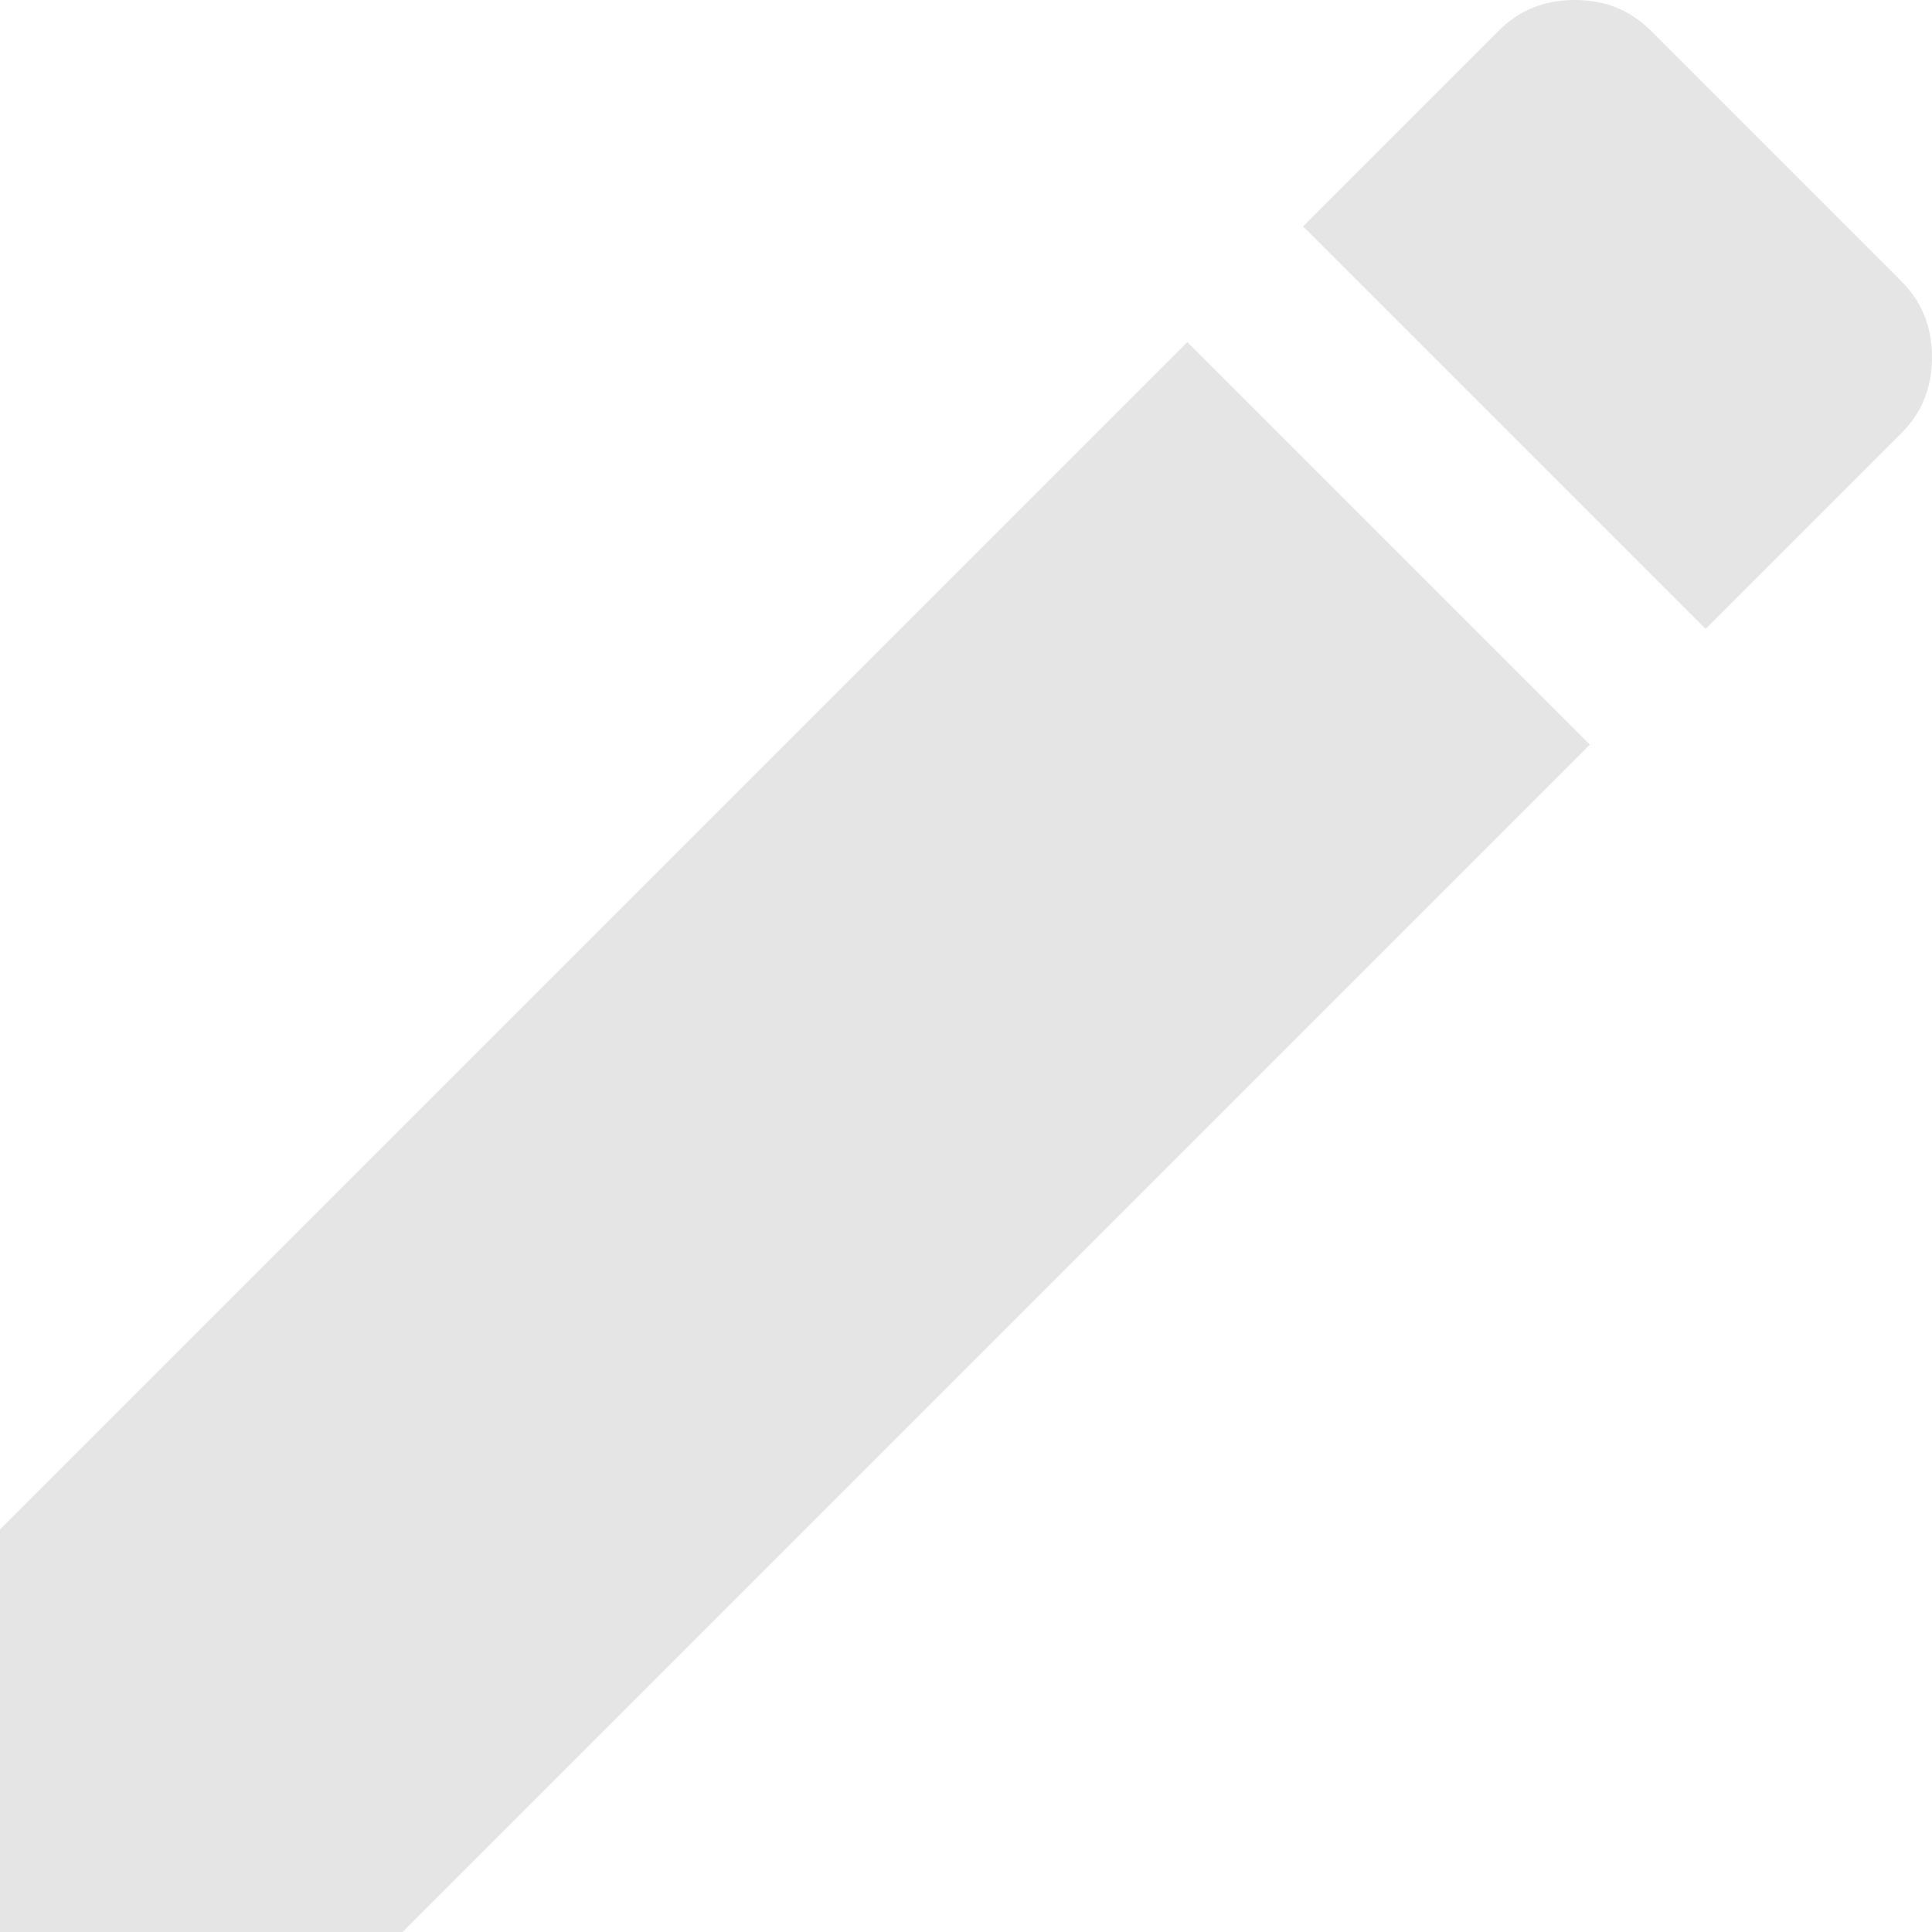
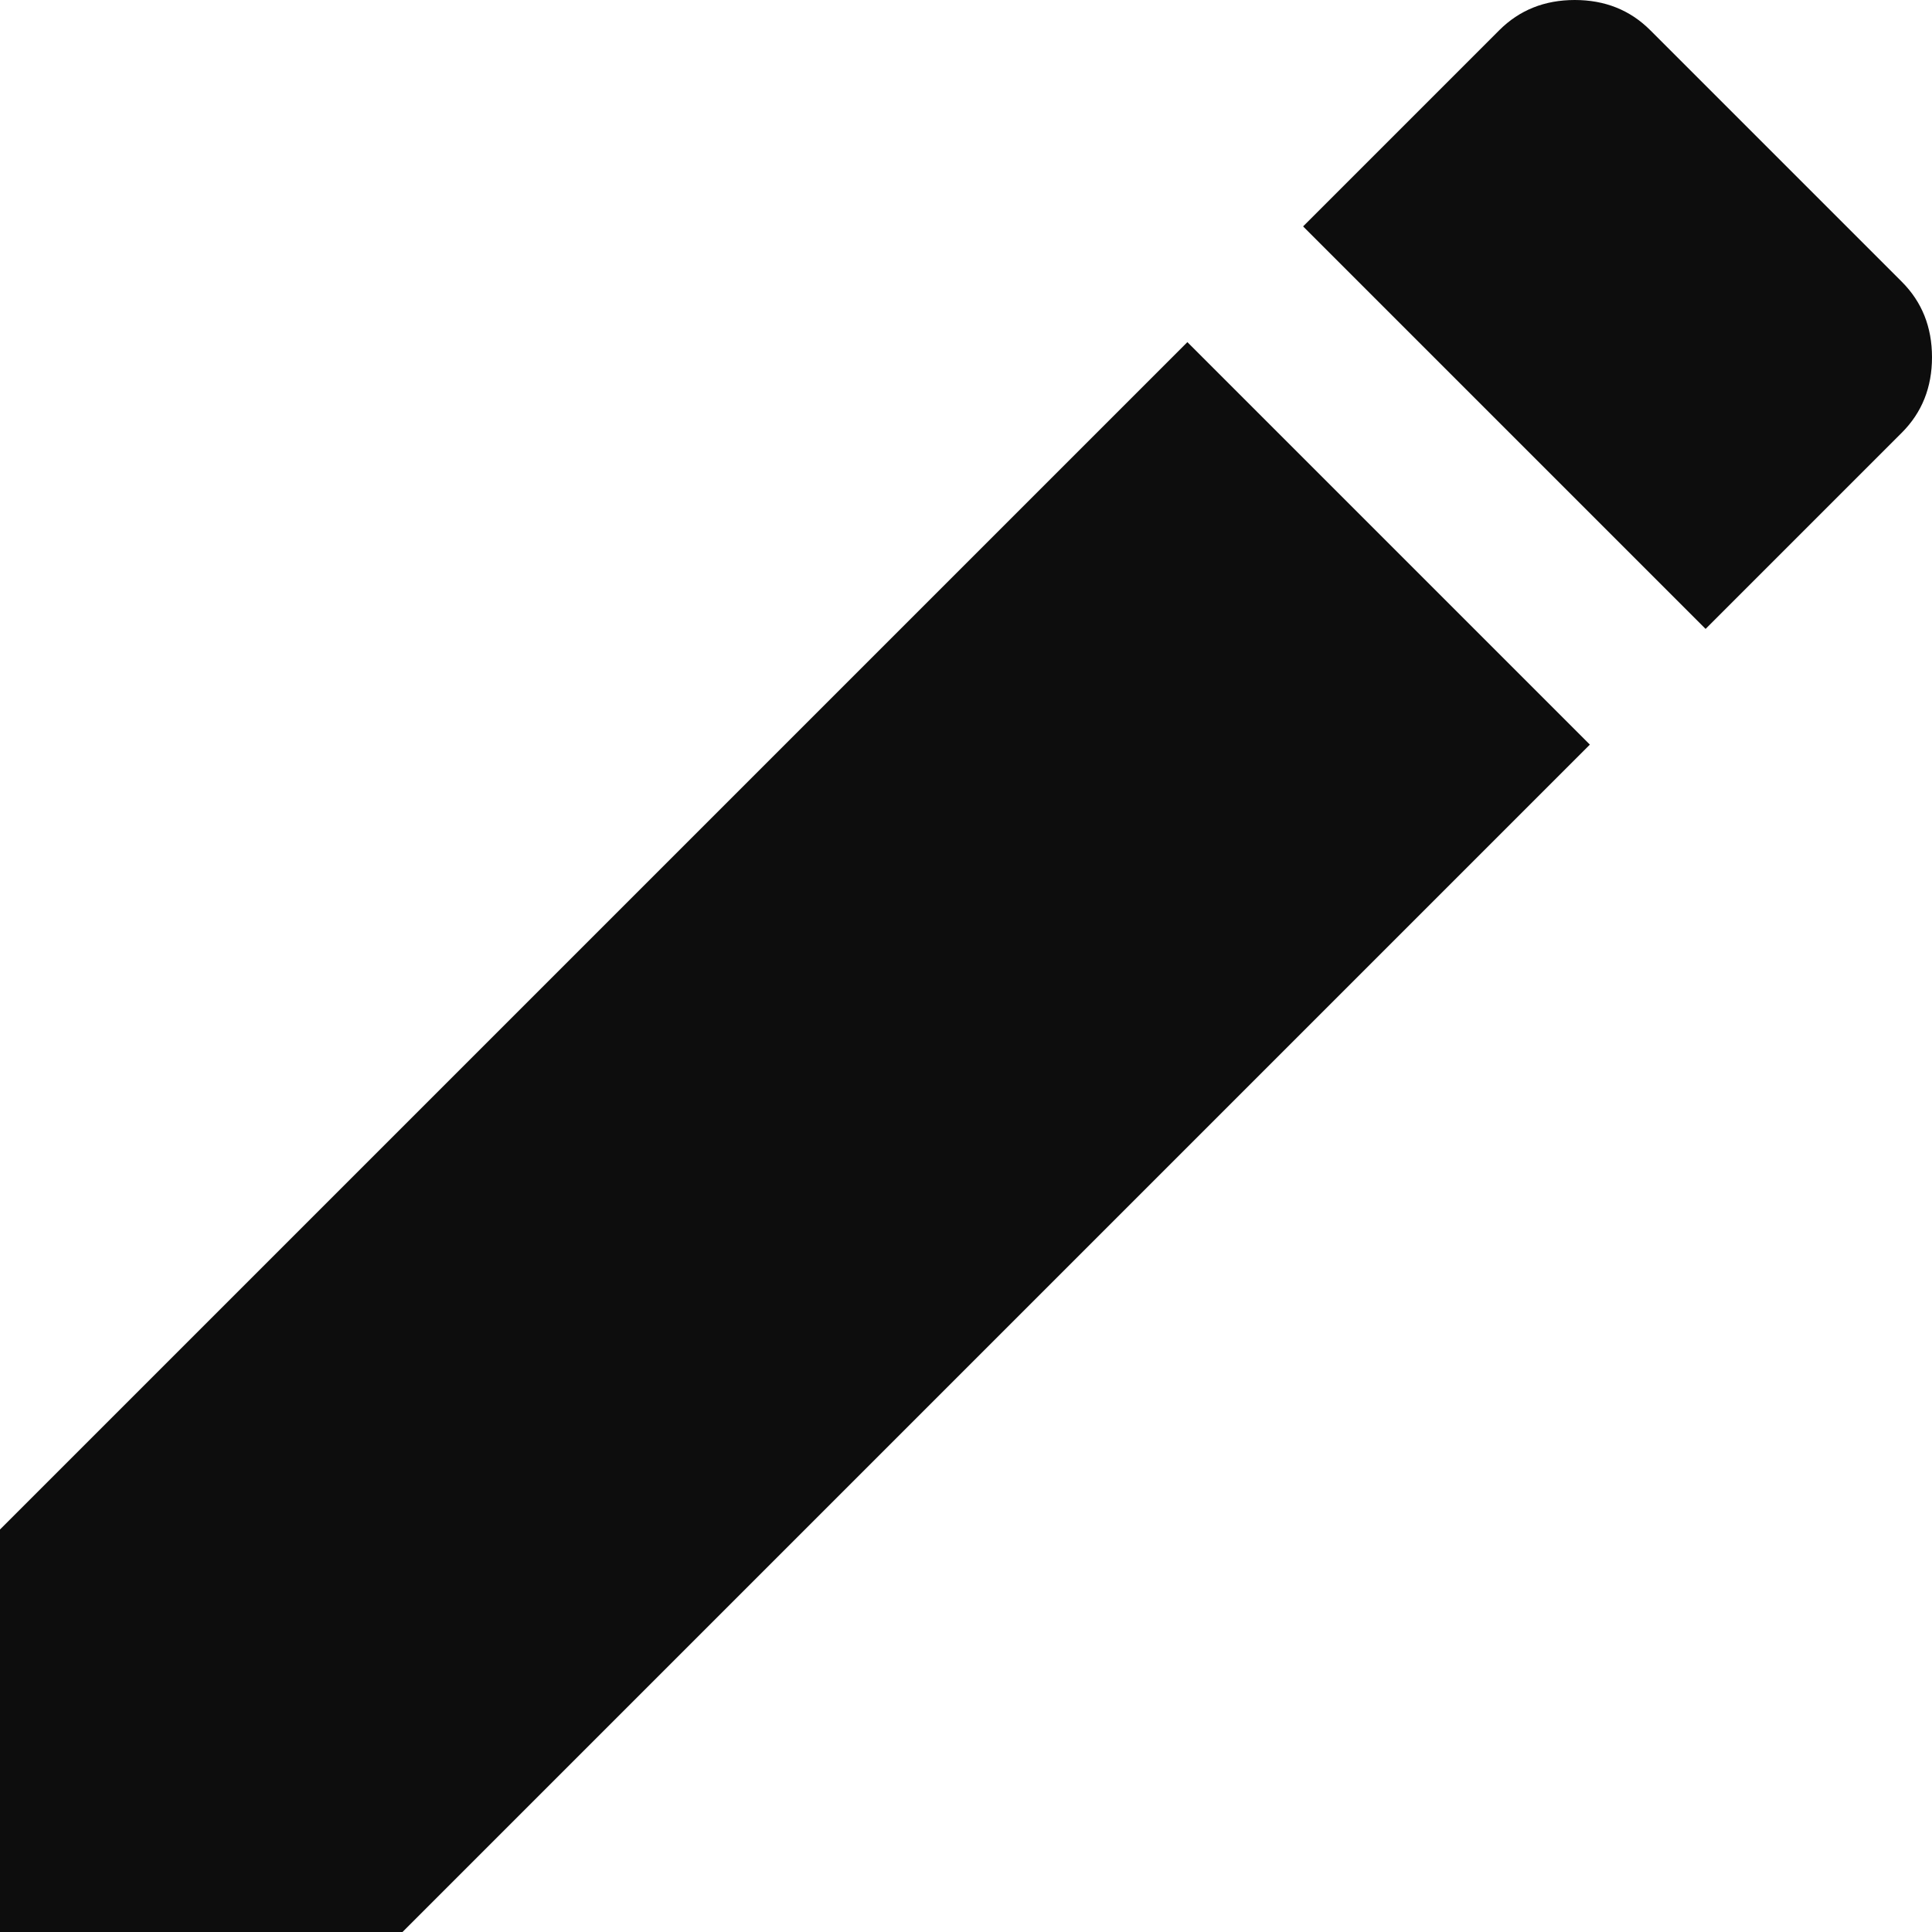
<svg xmlns="http://www.w3.org/2000/svg" width="80" height="80" viewBox="0 0 80 80" fill="none">
-   <path d="M78.75 17.917L70.625 26.042L53.958 9.375L62.083 1.25C62.917 0.417 63.958 0 65.208 0C66.458 0 67.5 0.417 68.333 1.25L78.75 11.667C79.583 12.5 80 13.542 80 14.792C80 16.042 79.583 17.083 78.75 17.917ZM0 63.333L49.167 14.167L65.833 30.833L16.667 80H0V63.333Z" fill="#E5E5E5" />
+   <path d="M78.75 17.917L70.625 26.042L53.958 9.375L62.083 1.25C62.917 0.417 63.958 0 65.208 0C66.458 0 67.5 0.417 68.333 1.25L78.75 11.667C79.583 12.5 80 13.542 80 14.792C80 16.042 79.583 17.083 78.75 17.917ZM0 63.333L49.167 14.167L65.833 30.833L16.667 80H0V63.333Z" fill="#0D0D0D" />
</svg>
